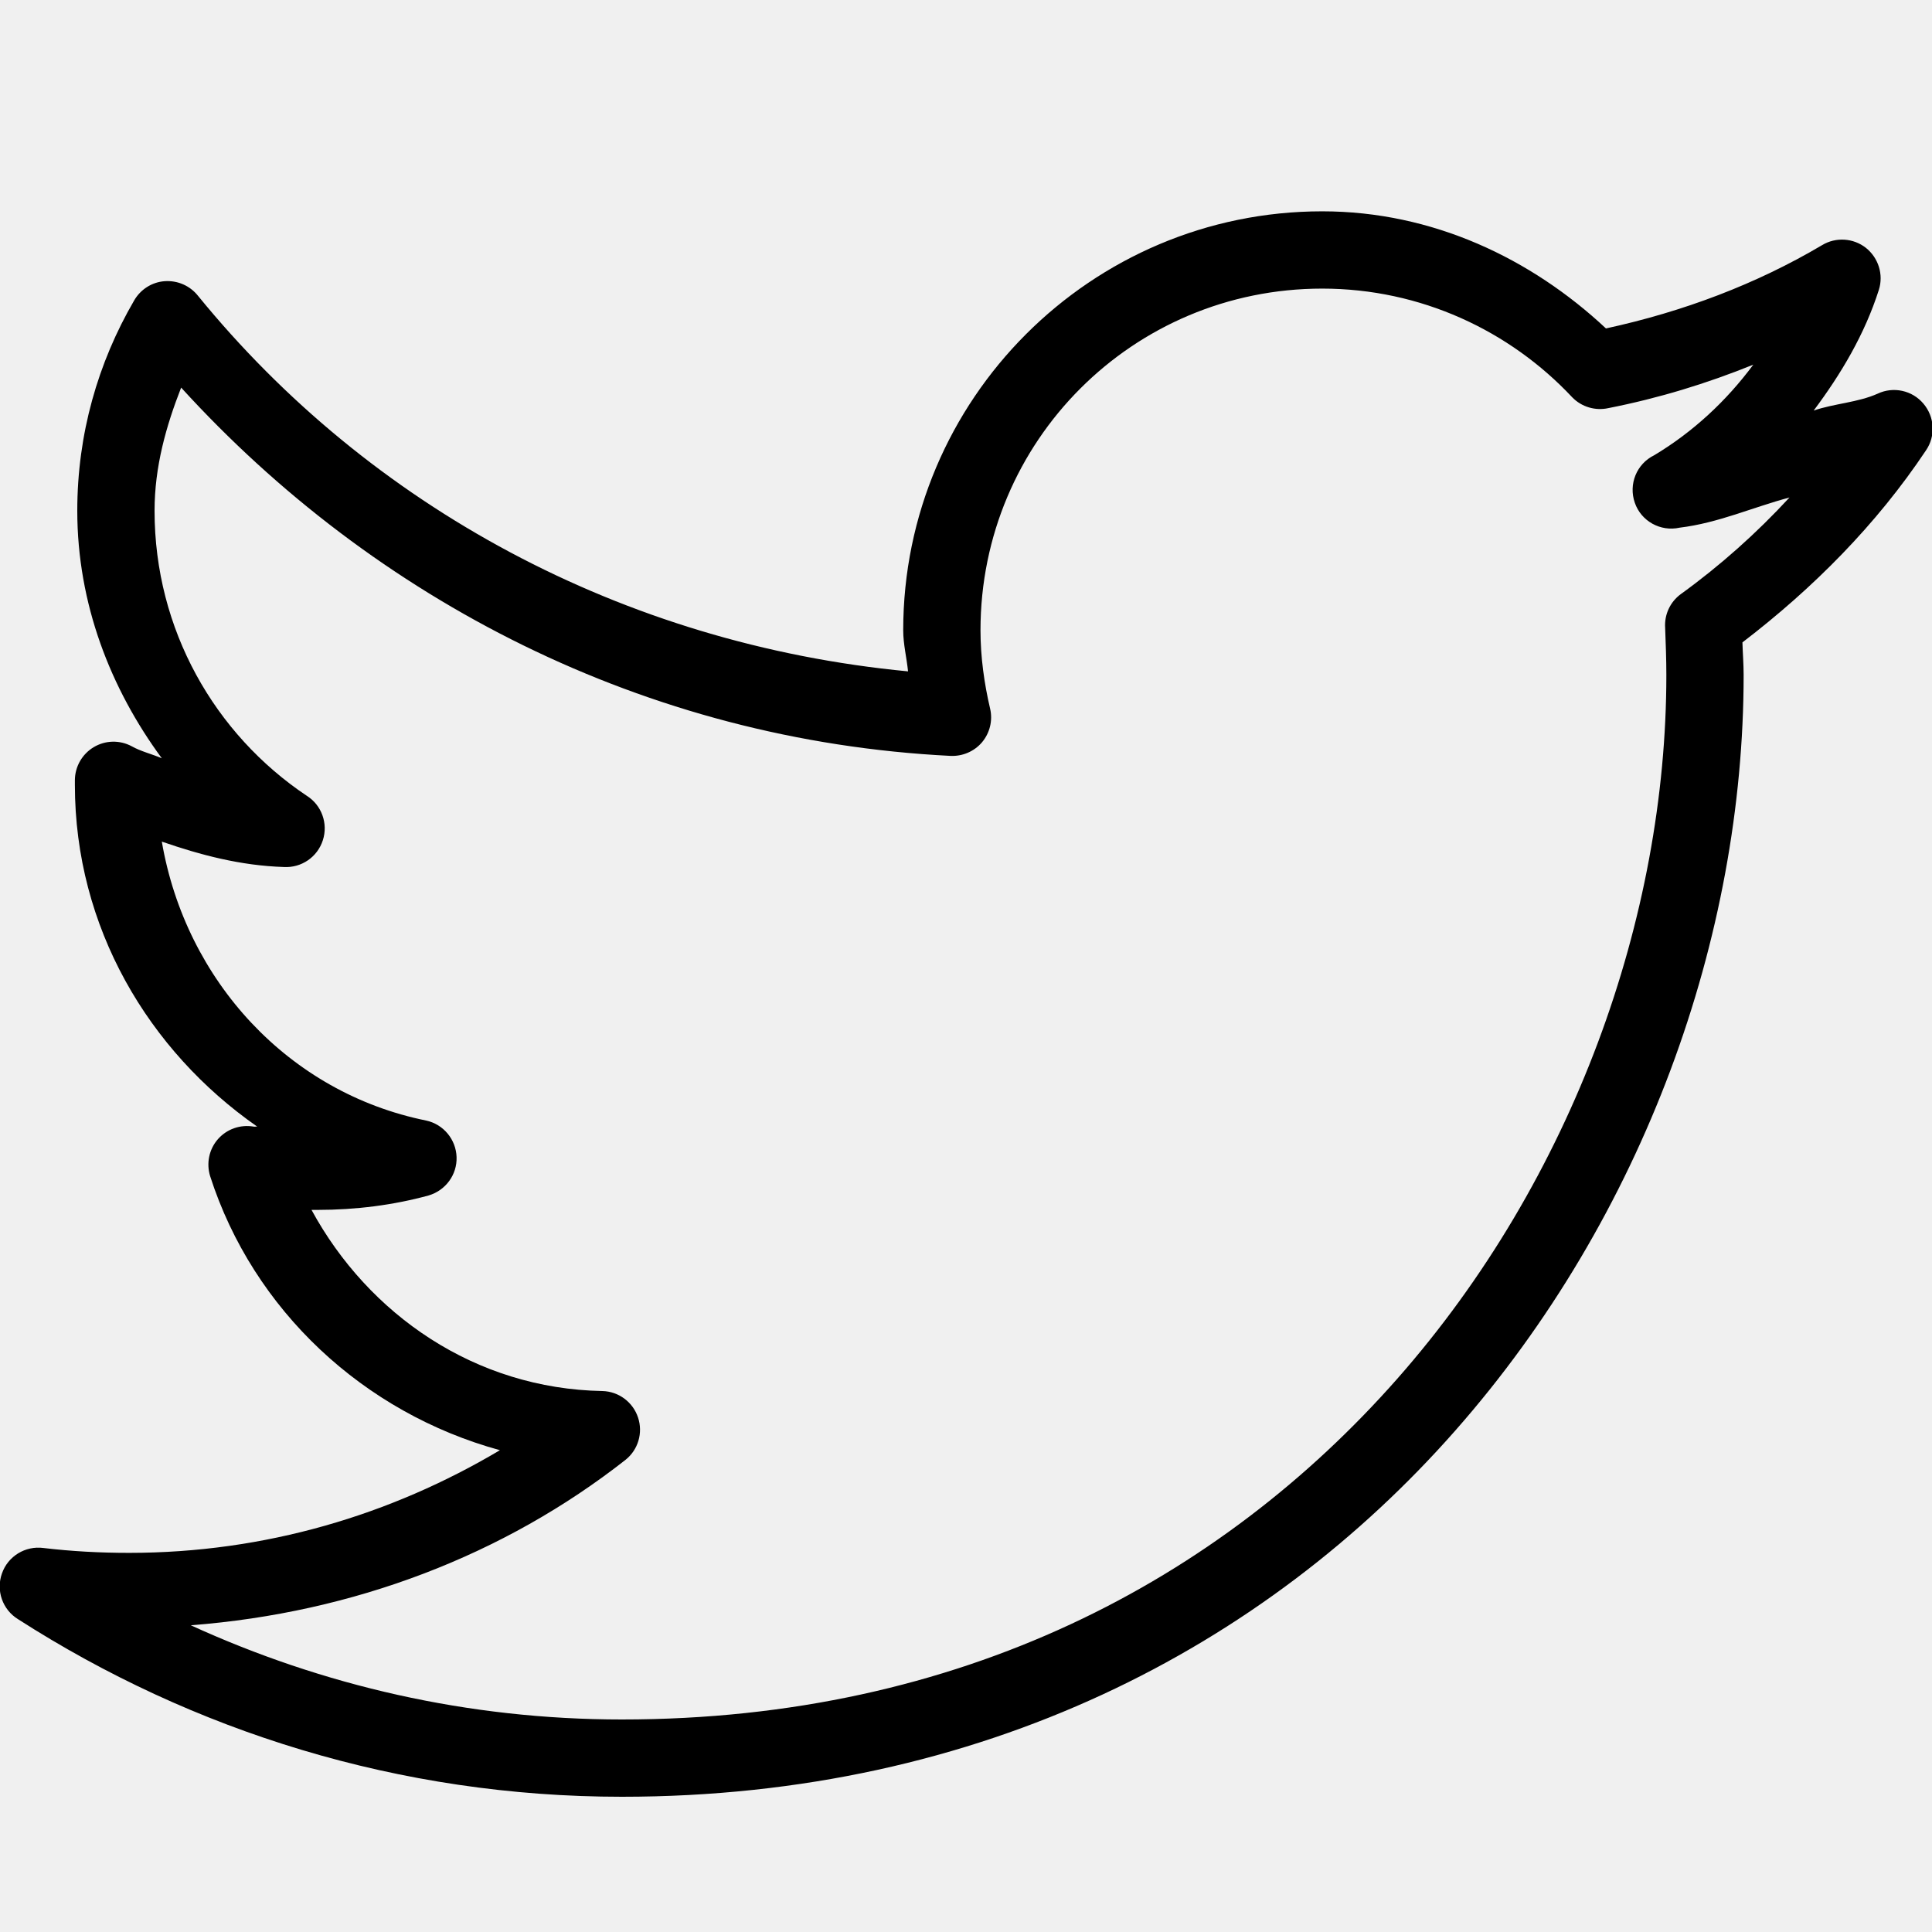
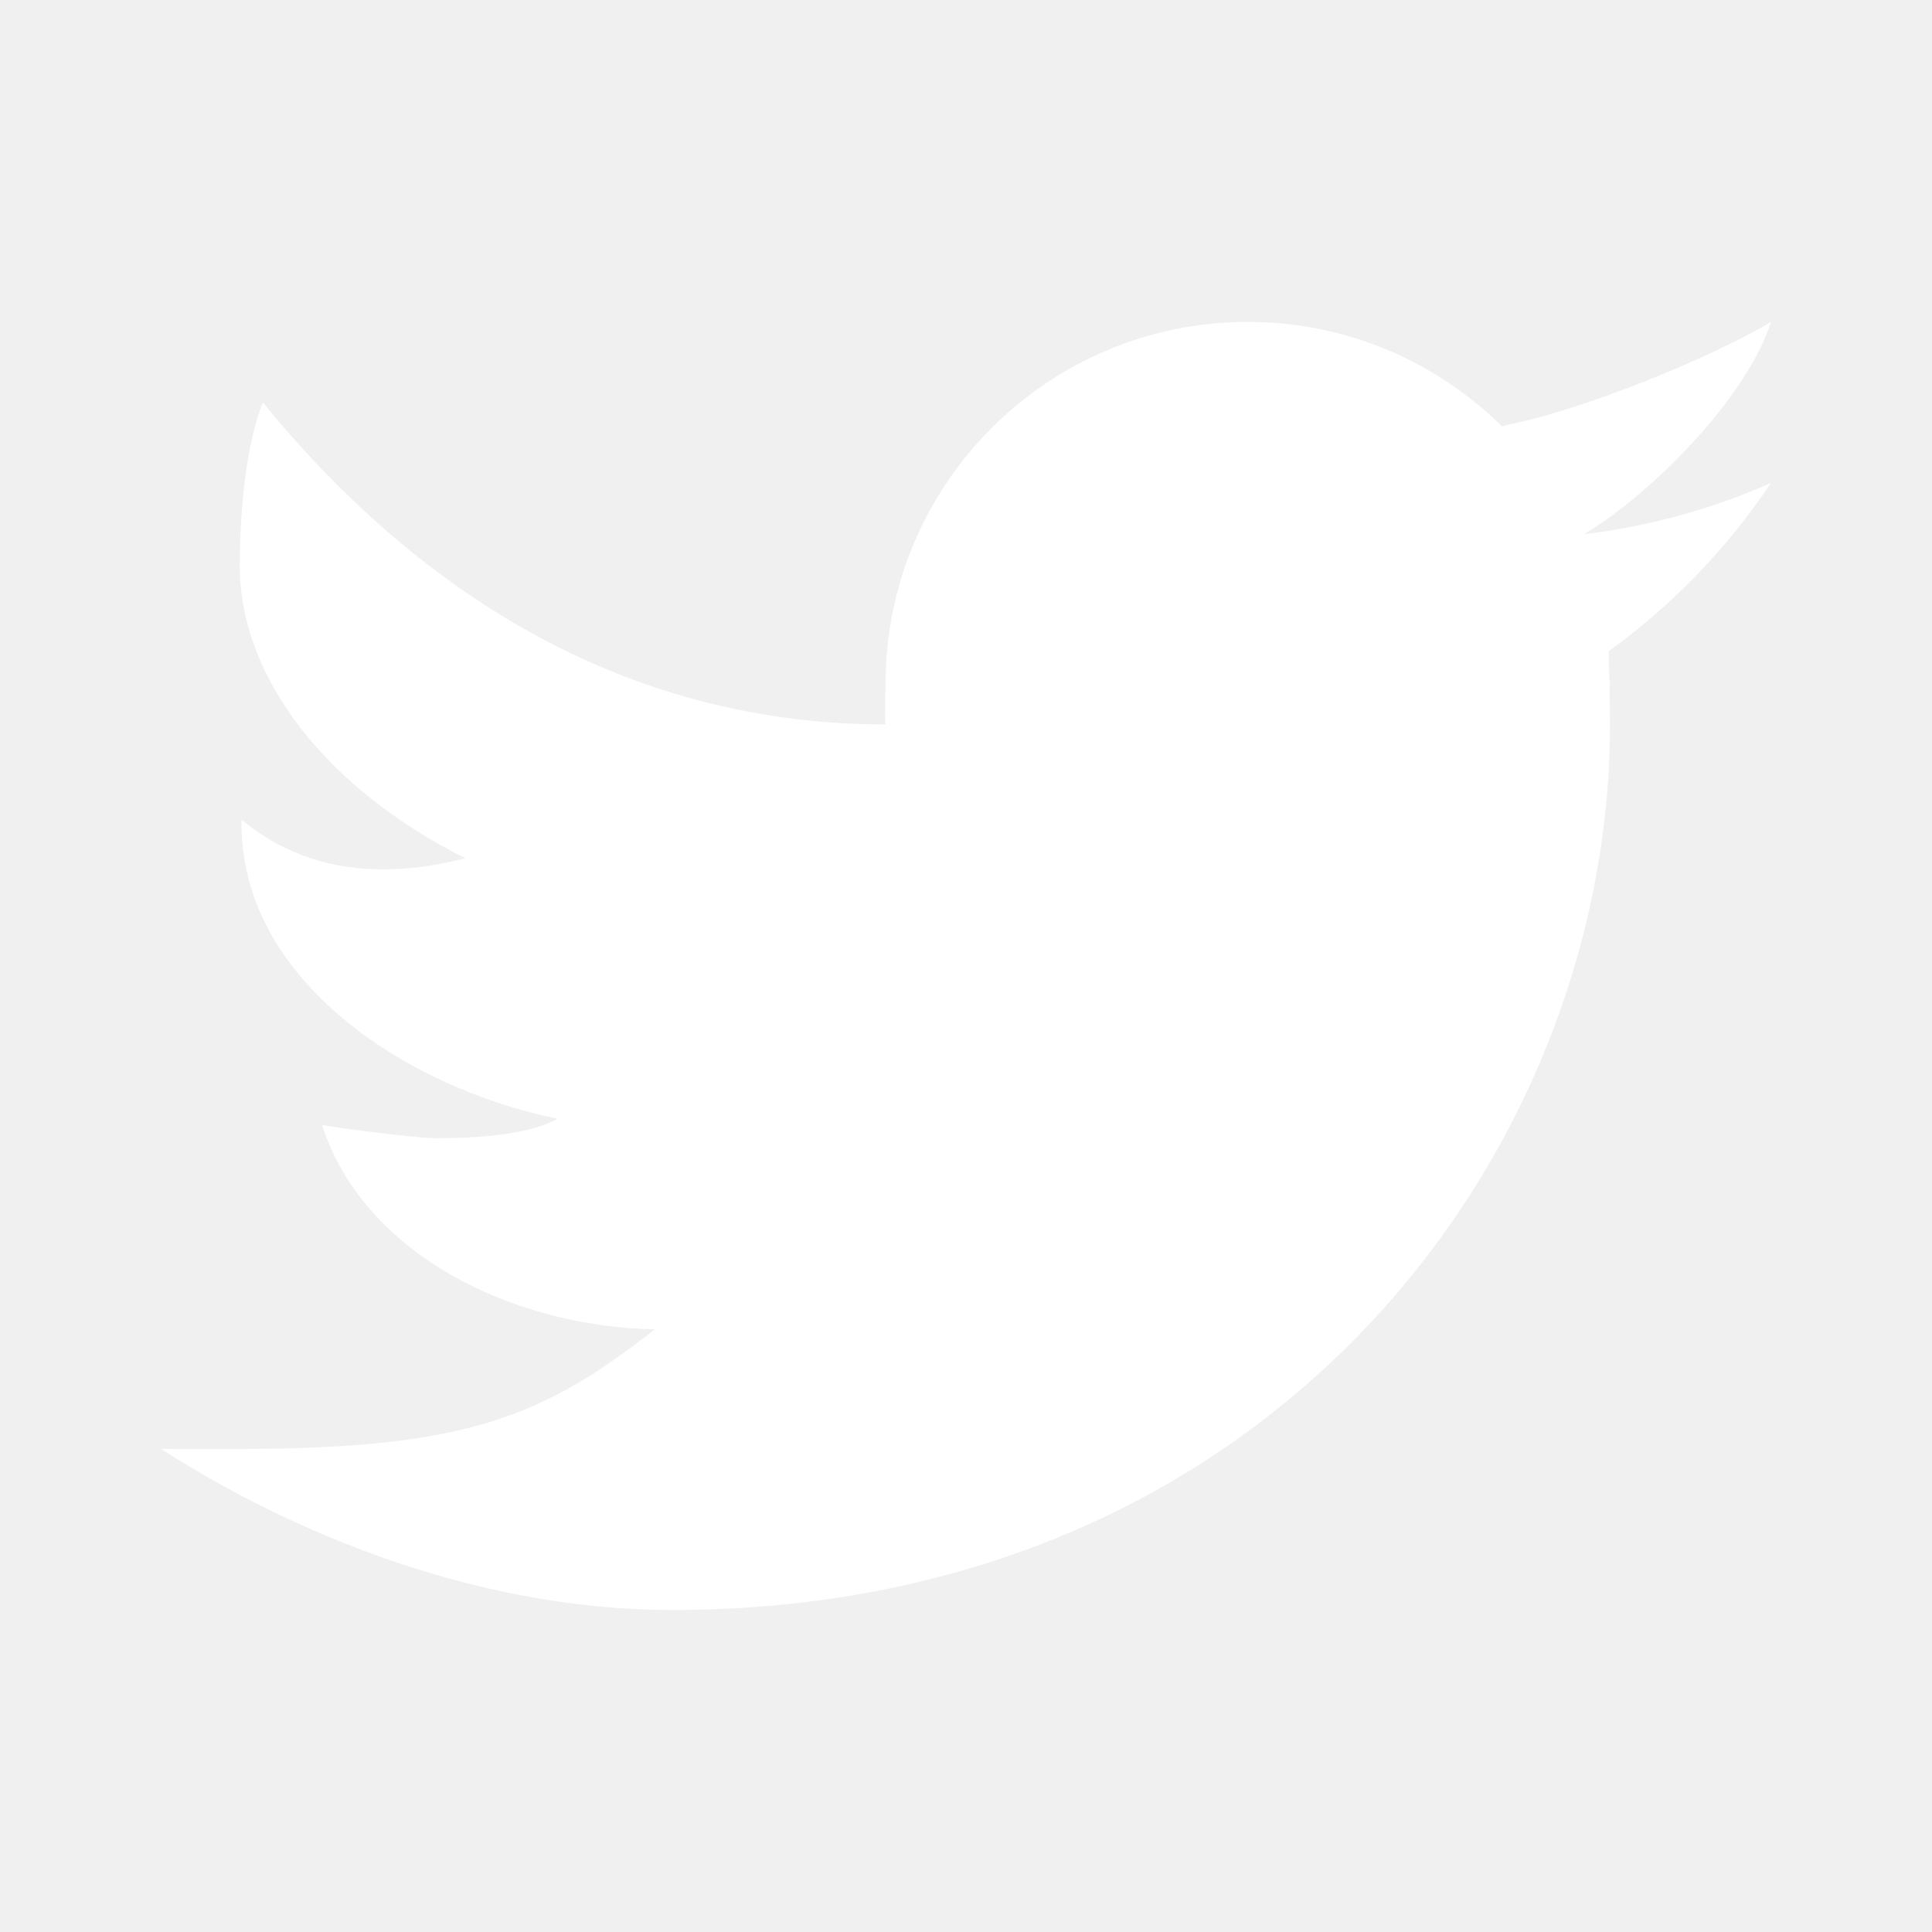
- <svg xmlns="http://www.w3.org/2000/svg" fill="#000000" viewBox="0 0 50 50" width="50px" height="50px">
-   <path d="M 34.219 5.469 C 28.238 5.469 23.375 10.332 23.375 16.312 C 23.375 16.672 23.465 17.023 23.5 17.375 C 16.105 16.668 9.566 13.105 5.125 7.656 C 4.918 7.395 4.598 7.254 4.262 7.277 C 3.93 7.301 3.633 7.492 3.469 7.781 C 2.535 9.387 2 11.234 2 13.219 C 2 15.621 2.859 17.82 4.188 19.625 C 3.93 19.512 3.648 19.449 3.406 19.312 C 3.098 19.148 2.727 19.156 2.426 19.336 C 2.125 19.516 1.941 19.84 1.938 20.188 L 1.938 20.312 C 1.938 23.996 3.844 27.195 6.656 29.156 C 6.625 29.152 6.594 29.164 6.562 29.156 C 6.219 29.098 5.871 29.219 5.641 29.48 C 5.41 29.742 5.336 30.105 5.438 30.438 C 6.555 33.91 9.406 36.562 12.938 37.531 C 10.125 39.203 6.863 40.188 3.344 40.188 C 2.582 40.188 1.852 40.148 1.125 40.062 C 0.656 40 0.207 40.273 0.051 40.719 C -0.109 41.164 0.066 41.66 0.469 41.906 C 4.98 44.801 10.336 46.5 16.094 46.5 C 25.426 46.5 32.746 42.602 37.656 37.031 C 42.566 31.461 45.125 24.227 45.125 17.469 C 45.125 17.184 45.102 16.906 45.094 16.625 C 46.926 15.223 48.562 13.578 49.844 11.656 C 50.098 11.285 50.07 10.789 49.777 10.445 C 49.488 10.102 49 9.996 48.594 10.188 C 48.078 10.418 47.477 10.441 46.938 10.625 C 47.648 9.676 48.258 8.652 48.625 7.5 C 48.75 7.105 48.613 6.672 48.289 6.414 C 47.965 6.16 47.512 6.129 47.156 6.344 C 45.449 7.355 43.559 8.066 41.562 8.5 C 39.625 6.688 37.074 5.469 34.219 5.469 Z M 34.219 7.469 C 36.77 7.469 39.074 8.559 40.688 10.281 C 40.93 10.531 41.285 10.637 41.625 10.562 C 42.93 10.305 44.168 9.926 45.375 9.438 C 44.68 10.375 43.82 11.176 42.812 11.781 C 42.355 12.004 42.141 12.531 42.309 13.012 C 42.473 13.488 42.973 13.766 43.469 13.656 C 44.469 13.535 45.359 13.129 46.312 12.875 C 45.457 13.801 44.52 14.637 43.5 15.375 C 43.223 15.578 43.07 15.906 43.094 16.25 C 43.109 16.656 43.125 17.059 43.125 17.469 C 43.125 23.719 40.727 30.504 36.156 35.688 C 31.586 40.871 24.875 44.5 16.094 44.5 C 12.105 44.5 8.34 43.617 4.938 42.062 C 9.156 41.738 13.047 40.246 16.188 37.781 C 16.516 37.52 16.645 37.082 16.512 36.684 C 16.379 36.285 16.012 36.012 15.594 36 C 12.297 35.941 9.535 34.023 8.062 31.312 C 8.117 31.312 8.164 31.312 8.219 31.312 C 9.207 31.312 10.184 31.188 11.094 30.938 C 11.531 30.809 11.832 30.402 11.816 29.945 C 11.801 29.488 11.477 29.098 11.031 29 C 7.473 28.281 4.805 25.383 4.188 21.781 C 5.195 22.129 6.227 22.402 7.344 22.438 C 7.801 22.465 8.215 22.18 8.355 21.746 C 8.496 21.312 8.324 20.836 7.938 20.594 C 5.562 19.004 4 16.297 4 13.219 C 4 12.078 4.297 11.031 4.688 10.031 C 9.688 15.52 16.688 19.164 24.594 19.562 C 24.906 19.578 25.211 19.449 25.414 19.211 C 25.617 18.969 25.695 18.648 25.625 18.344 C 25.473 17.695 25.375 17.008 25.375 16.312 C 25.375 11.414 29.32 7.469 34.219 7.469 Z" />
+ <svg xmlns="http://www.w3.org/2000/svg" fill="#FFFFFF" viewBox="0 0 24 24" width="24px" height="24px">
+   <path d="M22,3.999c-0.78,0.463-2.345,1.094-3.265,1.276c-0.027,0.007-0.049,0.016-0.075,0.023c-0.813-0.802-1.927-1.299-3.16-1.299c-2.485,0-4.5,2.015-4.5,4.5c0,0.131-0.011,0.372,0,0.5c-3.353,0-5.905-1.756-7.735-4c-0.199,0.5-0.286,1.29-0.286,2.032c0,1.401,1.095,2.777,2.8,3.63c-0.314,0.081-0.66,0.139-1.02,0.139c-0.581,0-1.196-0.153-1.759-0.617c0,0.017,0,0.033,0,0.051c0,1.958,2.078,3.291,3.926,3.662c-0.375,0.221-1.131,0.243-1.5,0.243c-0.26,0-1.18-0.119-1.426-0.165c0.514,1.605,2.368,2.507,4.135,2.539c-1.382,1.084-2.341,1.486-5.171,1.486H2C3.788,19.145,6.065,20,8.347,20C15.777,20,20,14.337,20,8.999c0-0.086-0.002-0.266-0.005-0.447C19.995,8.534,20,8.517,20,8.499c0-0.027-0.008-0.053-0.008-0.08c-0.003-0.136-0.006-0.263-0.009-0.329c0.79-0.57,1.475-1.281,2.017-2.091c-0.725,0.322-1.503,0.538-2.32,0.636C20.514,6.135,21.699,4.943,22,3.999z" />
</svg>
